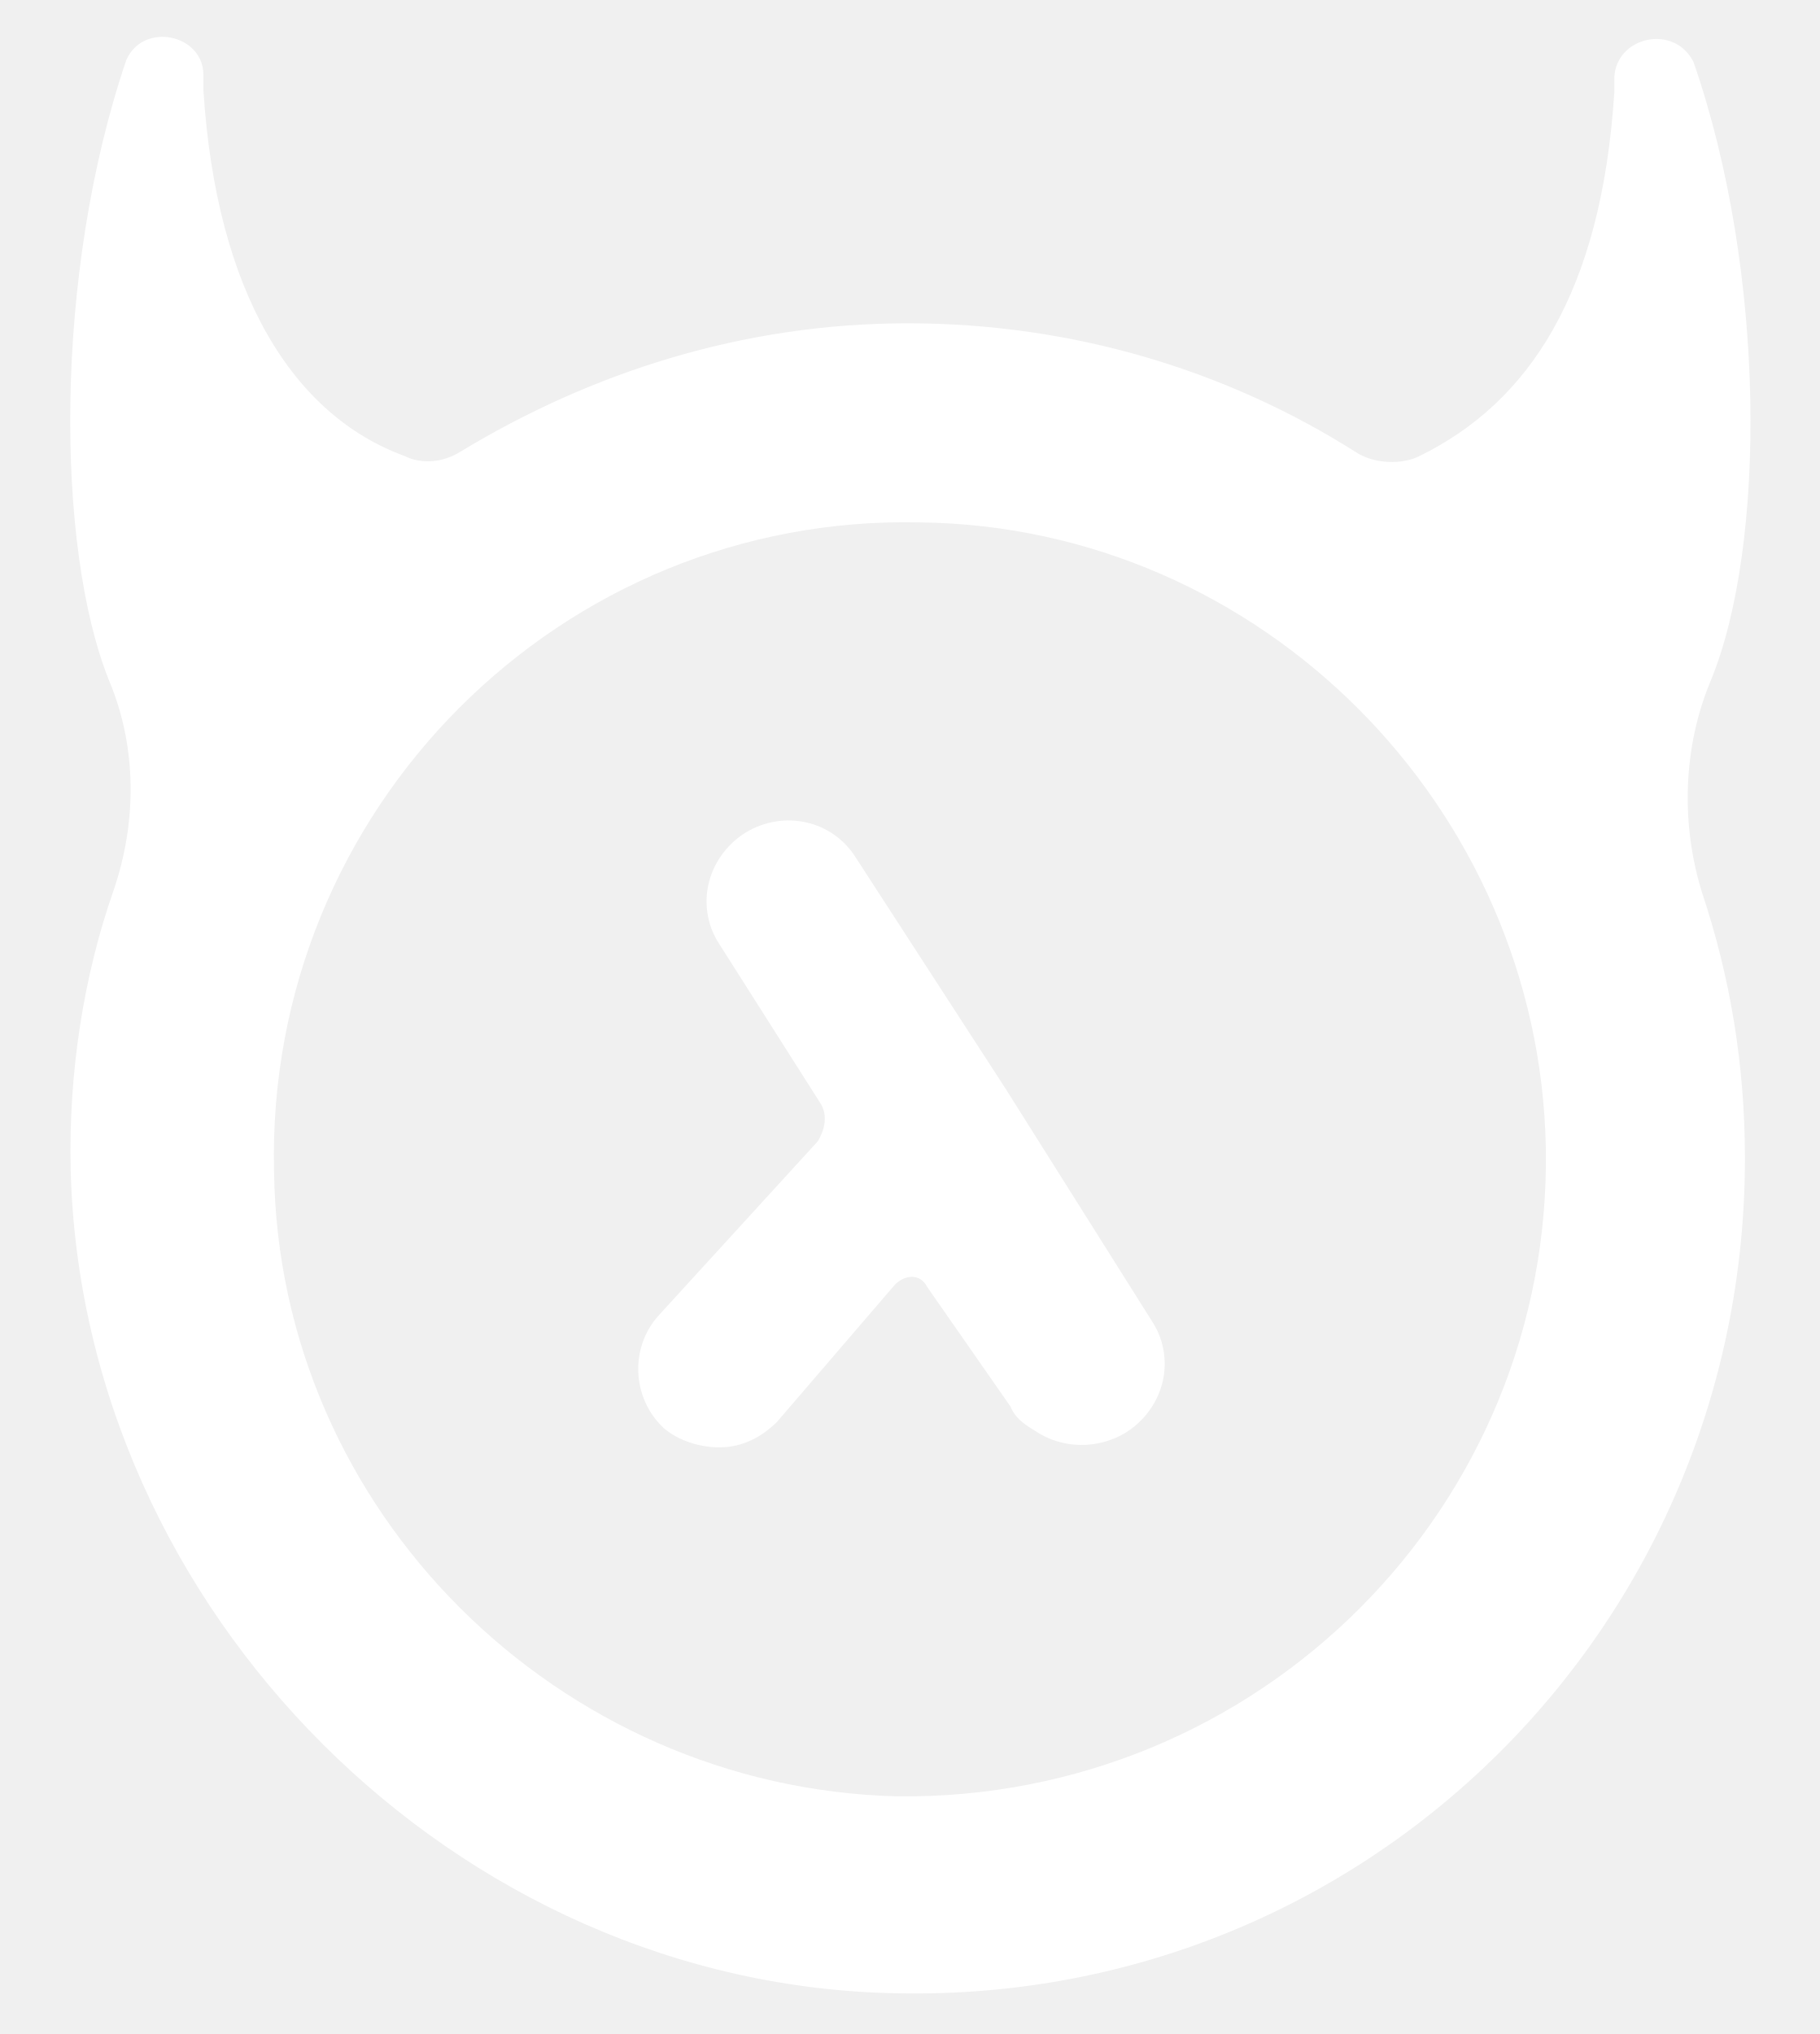
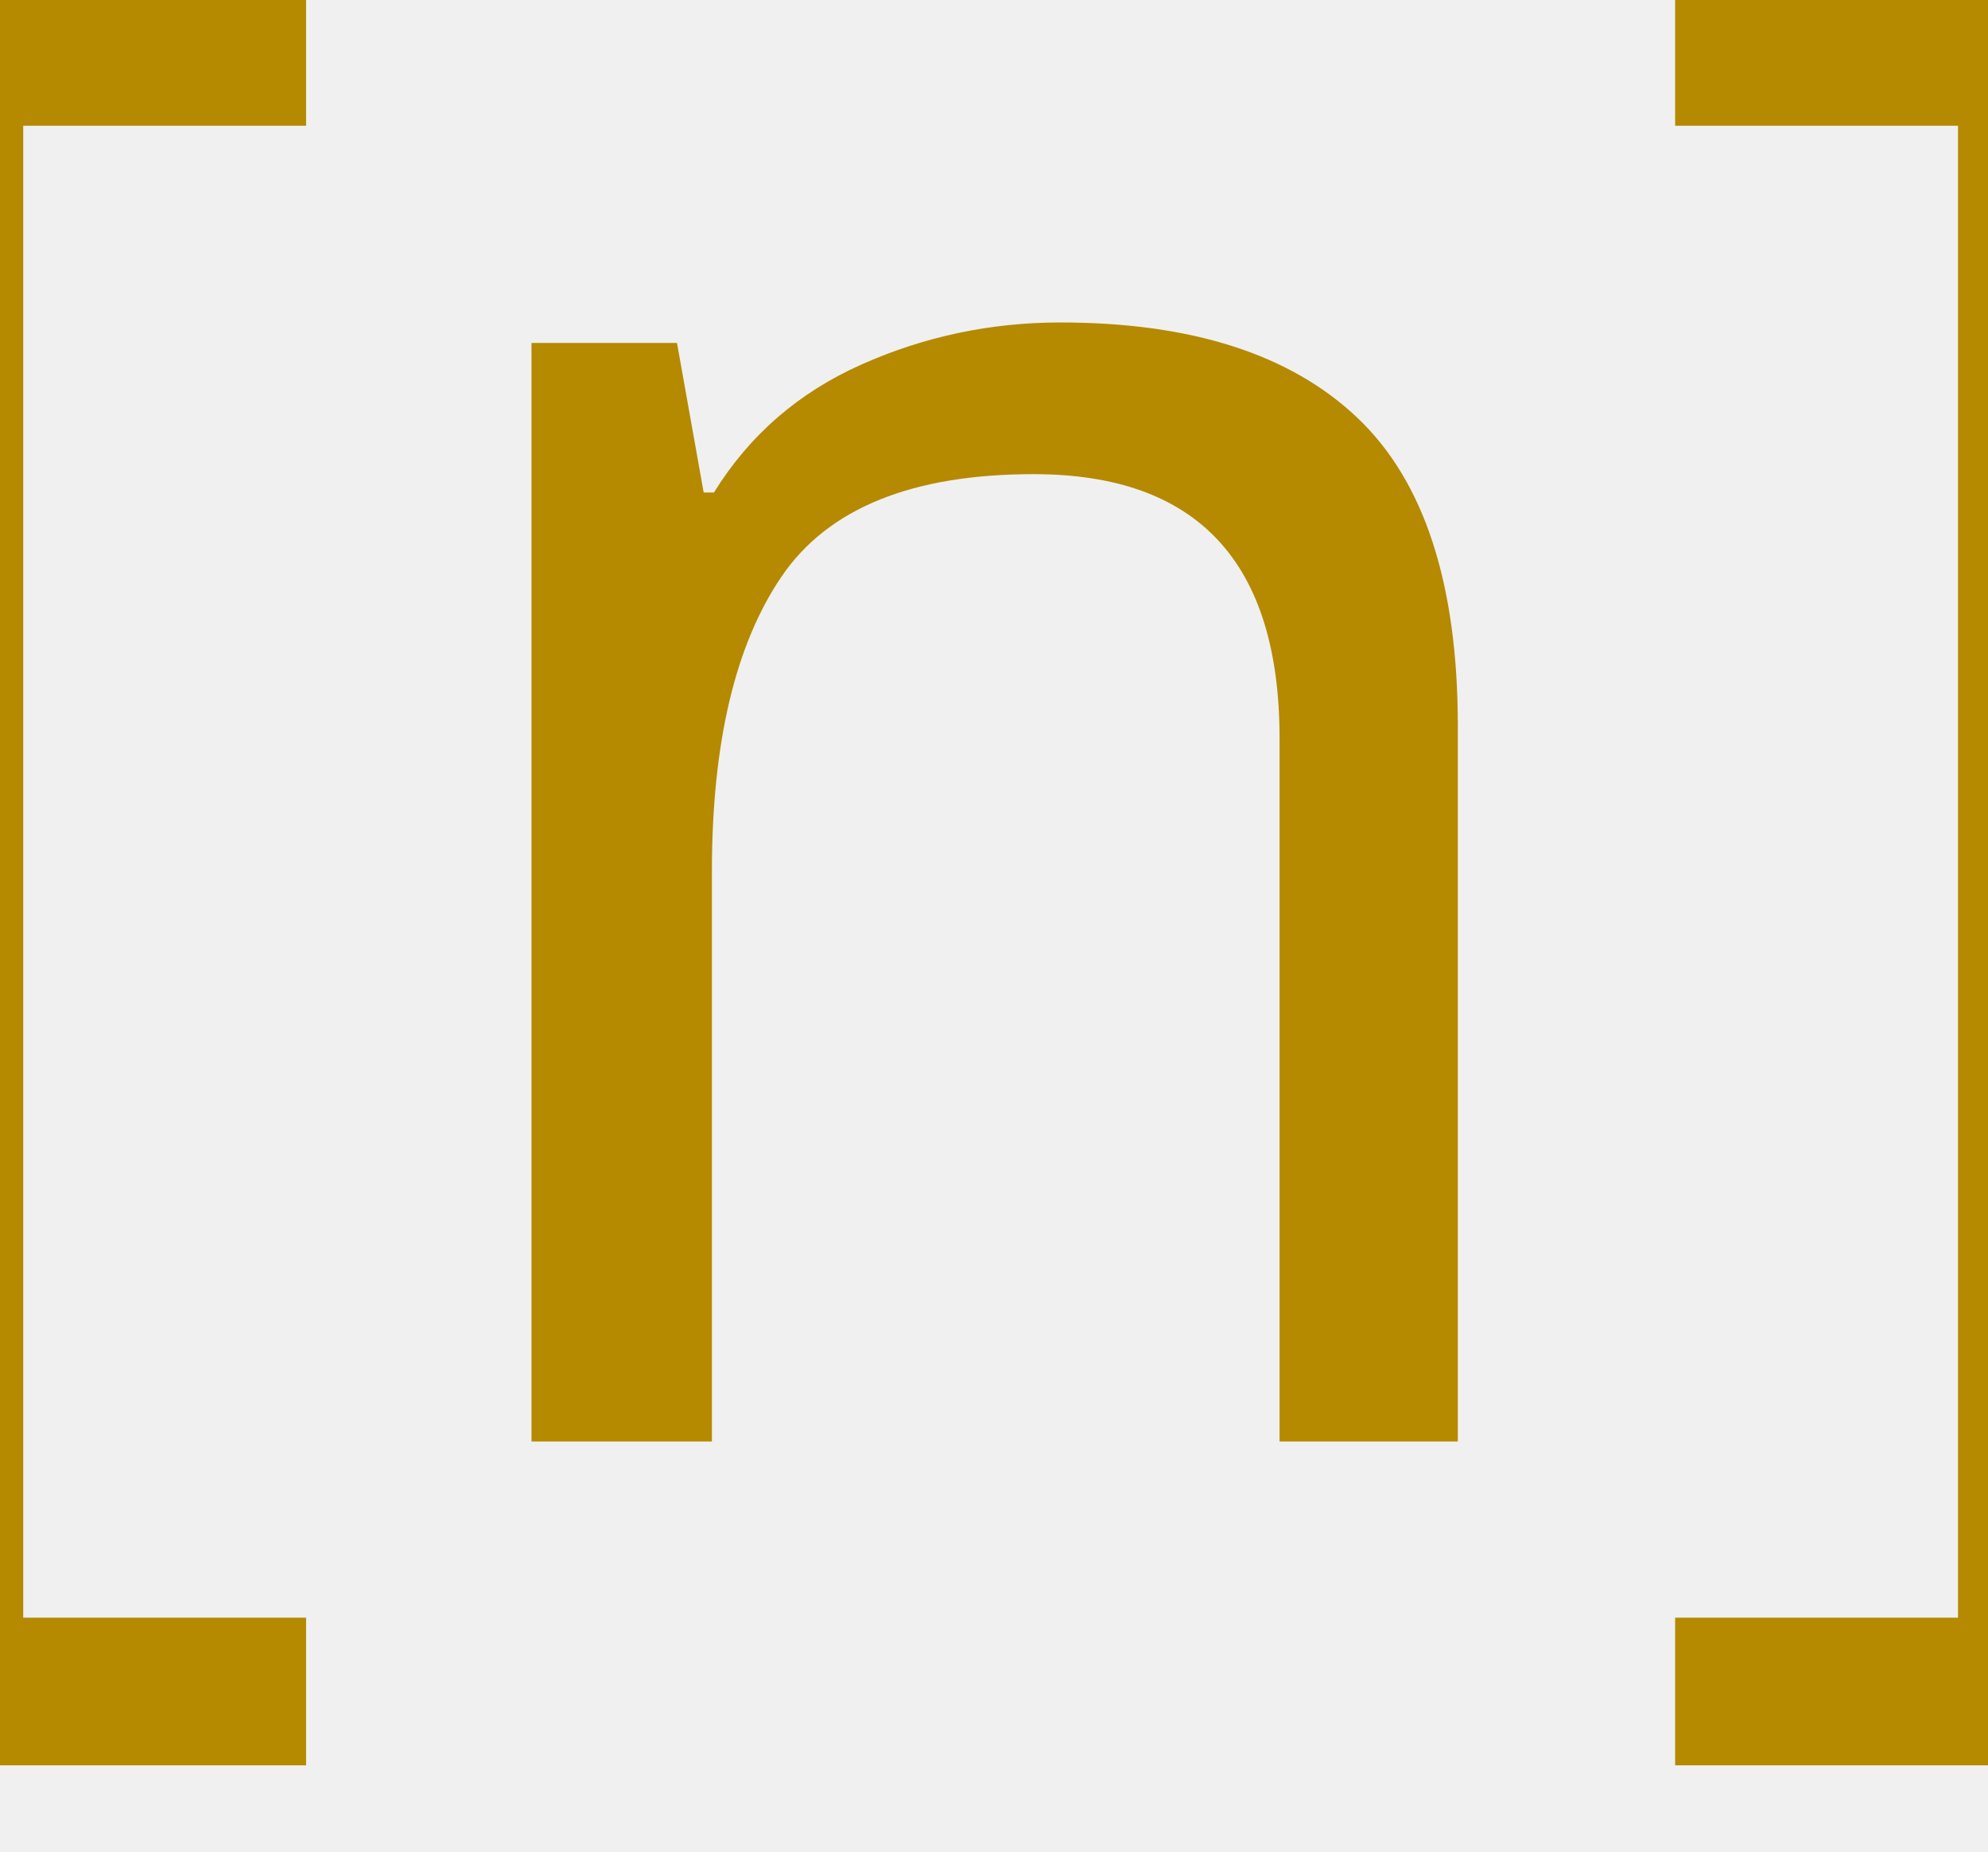
- <svg xmlns="http://www.w3.org/2000/svg" version="1.1" x="0px" y="0px" viewBox="0 0 85 95" style="enable-background:new 0 0 85 95;" xml:space="preserve">
-   <style type="text/css">
- 	.st0{fill:#FFFFFF;}
- </style>
-   <g id="Layer_2">
- </g>
-   <g id="Layer_1">
-     <g>
-       <path class="st0" d="M79.9,31.8c2.6-6.3,2.6-19.1-0.8-28.9l0,0c-0.9-1.8-3.6-1.2-3.7,0.7v0.7c-0.6,9.4-4,14.5-9.1,17    c-0.8,0.4-2.1,0.4-3-0.2c-6-3.8-13.2-6-20.9-6s-14.8,2.3-20.9,6c-0.8,0.5-1.8,0.6-2.6,0.2c-5.2-1.9-8.8-7.6-9.4-17.1V3.5    C9.5,1.6,6.7,1,5.9,2.8c-3.4,10-3.3,22.8-0.8,29c1.3,3.1,1.3,6.6,0.2,9.8c-1.4,4-2.1,8.5-2,13c0.5,20.6,18,38.2,38.7,38.5    C63.8,93.5,81.5,76,81.5,54.1c0-4.4-0.7-8.5-2-12.4C78.5,38.5,78.6,34.9,79.9,31.8z M41.9,83.9C26.1,83.5,13,70.6,12.8,54.7    C12.4,37.8,26.2,24,43,24.4c15.9,0.2,28.9,13.3,29.2,29.2C72.5,70.4,58.8,84.1,41.9,83.9z" />
-       <path class="st0" d="M47,50.9l-7-10.8c-1.1-1.8-3.4-2.3-5.2-1.2c-1.1,0.7-1.8,1.9-1.8,3.2c0,0.7,0.2,1.4,0.6,2l4.7,7.4    c0.4,0.6,0.2,1.3-0.1,1.8l-7.4,8.1c-1.4,1.5-1.3,3.9,0.2,5.3c0.7,0.6,1.7,0.9,2.6,0.9c1.1,0,2-0.5,2.7-1.2l5.5-6.4    c0.5-0.5,1.2-0.5,1.5,0.1l3.9,5.6c0.2,0.5,0.6,0.8,1.1,1.1c1.3,0.9,3,0.9,4.3,0.1l0,0c1.1-0.7,1.8-1.9,1.8-3.2    c0-0.7-0.2-1.4-0.6-2L47,50.9z" />
-     </g>
-   </g>
+ <svg xmlns="http://www.w3.org/2000/svg" width="291" height="271" viewBox="0 0 291 271">
+   <defs>
+     <style>
+       .cls-1 {
+         font-size: 300px;
+         fill: #b58900;
+         text-anchor: middle;
+         font-family: "EB Garamond";
+       }
+     </style>
+   </defs>
+   <text id="_n_" data-name="[n]" class="cls-1" x="145" y="211">
+     <tspan x="145">[n]</tspan>
+   </text>
</svg>
